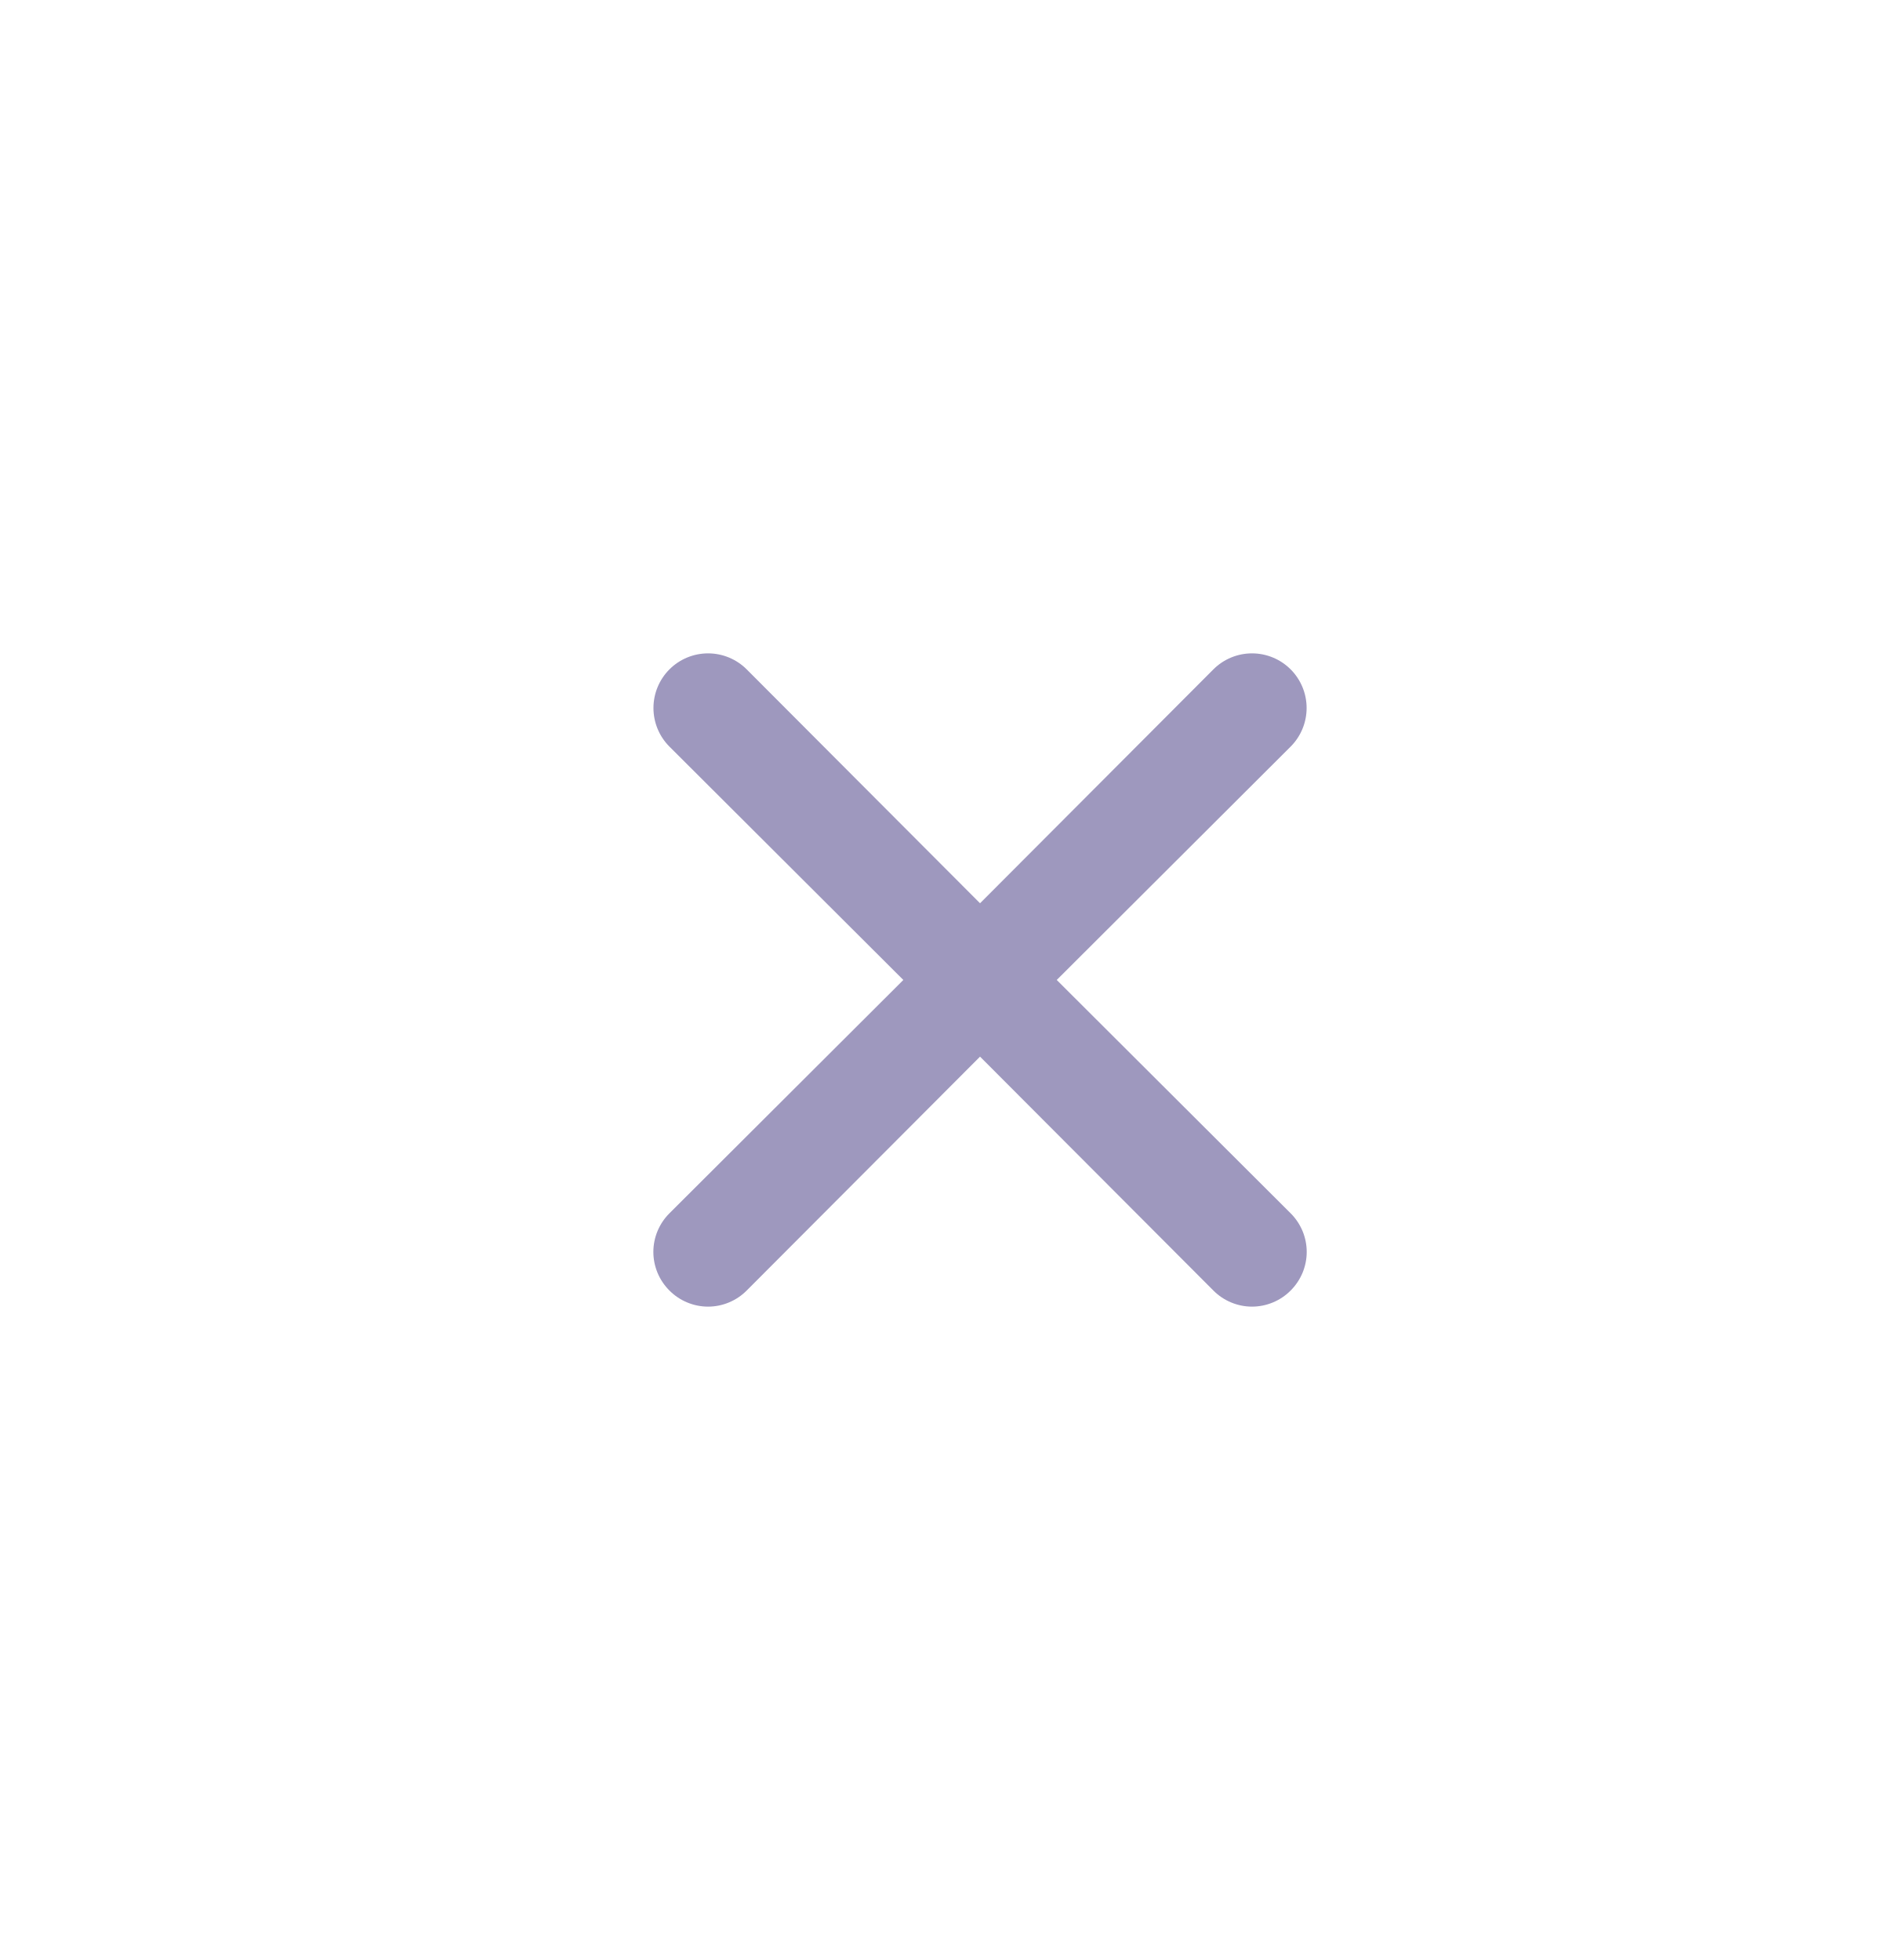
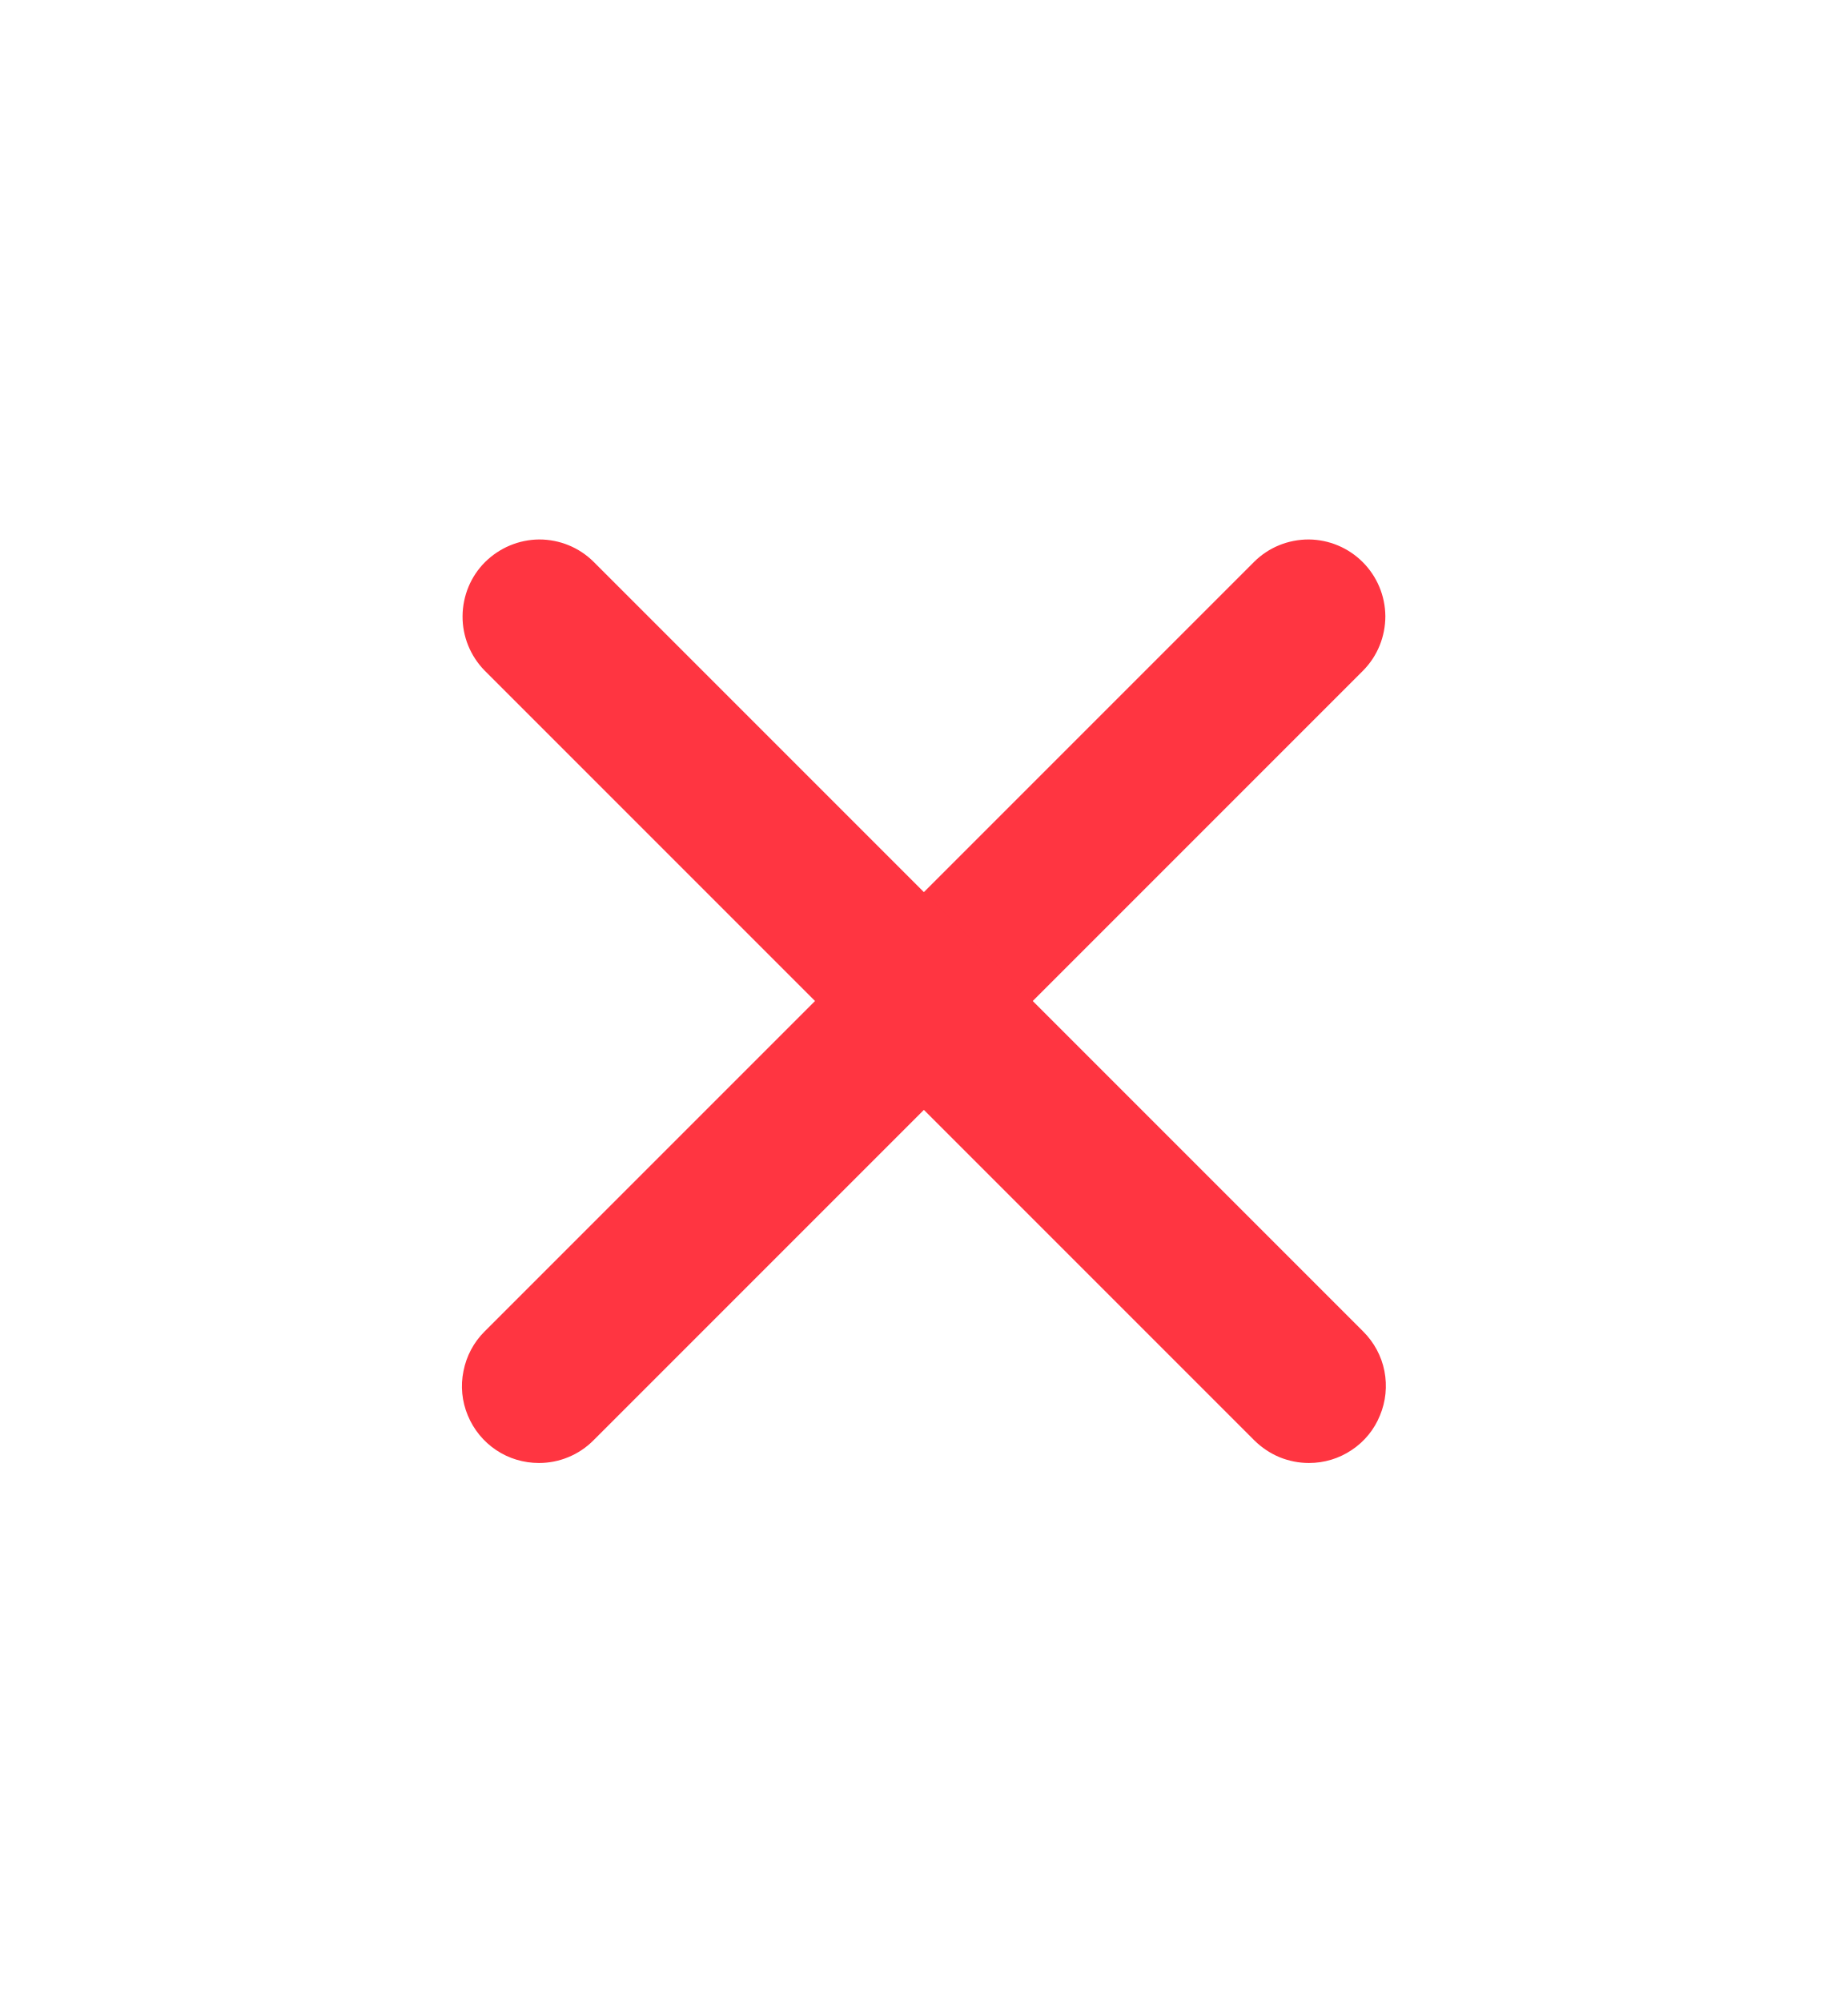
- <svg xmlns="http://www.w3.org/2000/svg" width="58" height="60" viewBox="0 0 58 60" fill="none">
-   <path d="M32.348 29.999L39.508 22.855C39.821 22.542 39.997 22.117 39.997 21.673C39.997 21.23 39.821 20.805 39.508 20.491C39.194 20.177 38.769 20.001 38.325 20.001C37.882 20.001 37.457 20.177 37.143 20.491L30 27.651L22.857 20.491C22.543 20.177 22.118 20.001 21.675 20.001C21.231 20.001 20.806 20.177 20.492 20.491C20.179 20.805 20.003 21.23 20.003 21.673C20.003 22.117 20.179 22.542 20.492 22.855L27.652 29.999L20.492 37.142C20.337 37.296 20.213 37.481 20.128 37.684C20.044 37.886 20 38.104 20 38.324C20 38.544 20.044 38.761 20.128 38.964C20.213 39.167 20.337 39.351 20.492 39.506C20.647 39.662 20.831 39.786 21.034 39.87C21.237 39.955 21.455 39.999 21.675 39.999C21.895 39.999 22.112 39.955 22.315 39.87C22.518 39.786 22.702 39.662 22.857 39.506L30 32.346L37.143 39.506C37.298 39.662 37.482 39.786 37.685 39.87C37.888 39.955 38.105 39.999 38.325 39.999C38.545 39.999 38.763 39.955 38.966 39.87C39.169 39.786 39.353 39.662 39.508 39.506C39.663 39.351 39.787 39.167 39.872 38.964C39.956 38.761 40 38.544 40 38.324C40 38.104 39.956 37.886 39.872 37.684C39.787 37.481 39.663 37.296 39.508 37.142L32.348 29.999Z" fill="#9E98BE" />
+ <svg xmlns="http://www.w3.org/2000/svg" width="12" height="13" viewBox="0 0 12 13" fill="none">
+   <path d="M3.5 9.5C3.401 9.5 3.304 9.471 3.222 9.416C3.14 9.361 3.076 9.283 3.038 9.191C3 9.1 2.99 9 3.01 8.903C3.029 8.806 3.076 8.717 3.146 8.647L8.146 3.647C8.24 3.554 8.367 3.503 8.499 3.503C8.631 3.504 8.757 3.557 8.85 3.65C8.943 3.743 8.996 3.869 8.997 4.001C8.997 4.133 8.946 4.26 8.853 4.354L3.853 9.354C3.807 9.4 3.752 9.437 3.691 9.462C3.631 9.487 3.566 9.5 3.5 9.5Z" fill="#FF3541" />
+   <path d="M8.501 9.5C8.435 9.5 8.37 9.487 8.309 9.462C8.249 9.437 8.194 9.4 8.147 9.354L3.147 4.354C3.055 4.26 3.003 4.133 3.004 4.001C3.005 3.869 3.057 3.743 3.15 3.65C3.244 3.557 3.37 3.504 3.502 3.503C3.633 3.503 3.76 3.554 3.854 3.647L8.854 8.647C8.924 8.717 8.972 8.806 8.991 8.903C9.01 9 9 9.1 8.962 9.191C8.925 9.283 8.861 9.361 8.778 9.416C8.696 9.471 8.6 9.5 8.501 9.5Z" fill="#FF3541" />
</svg>
